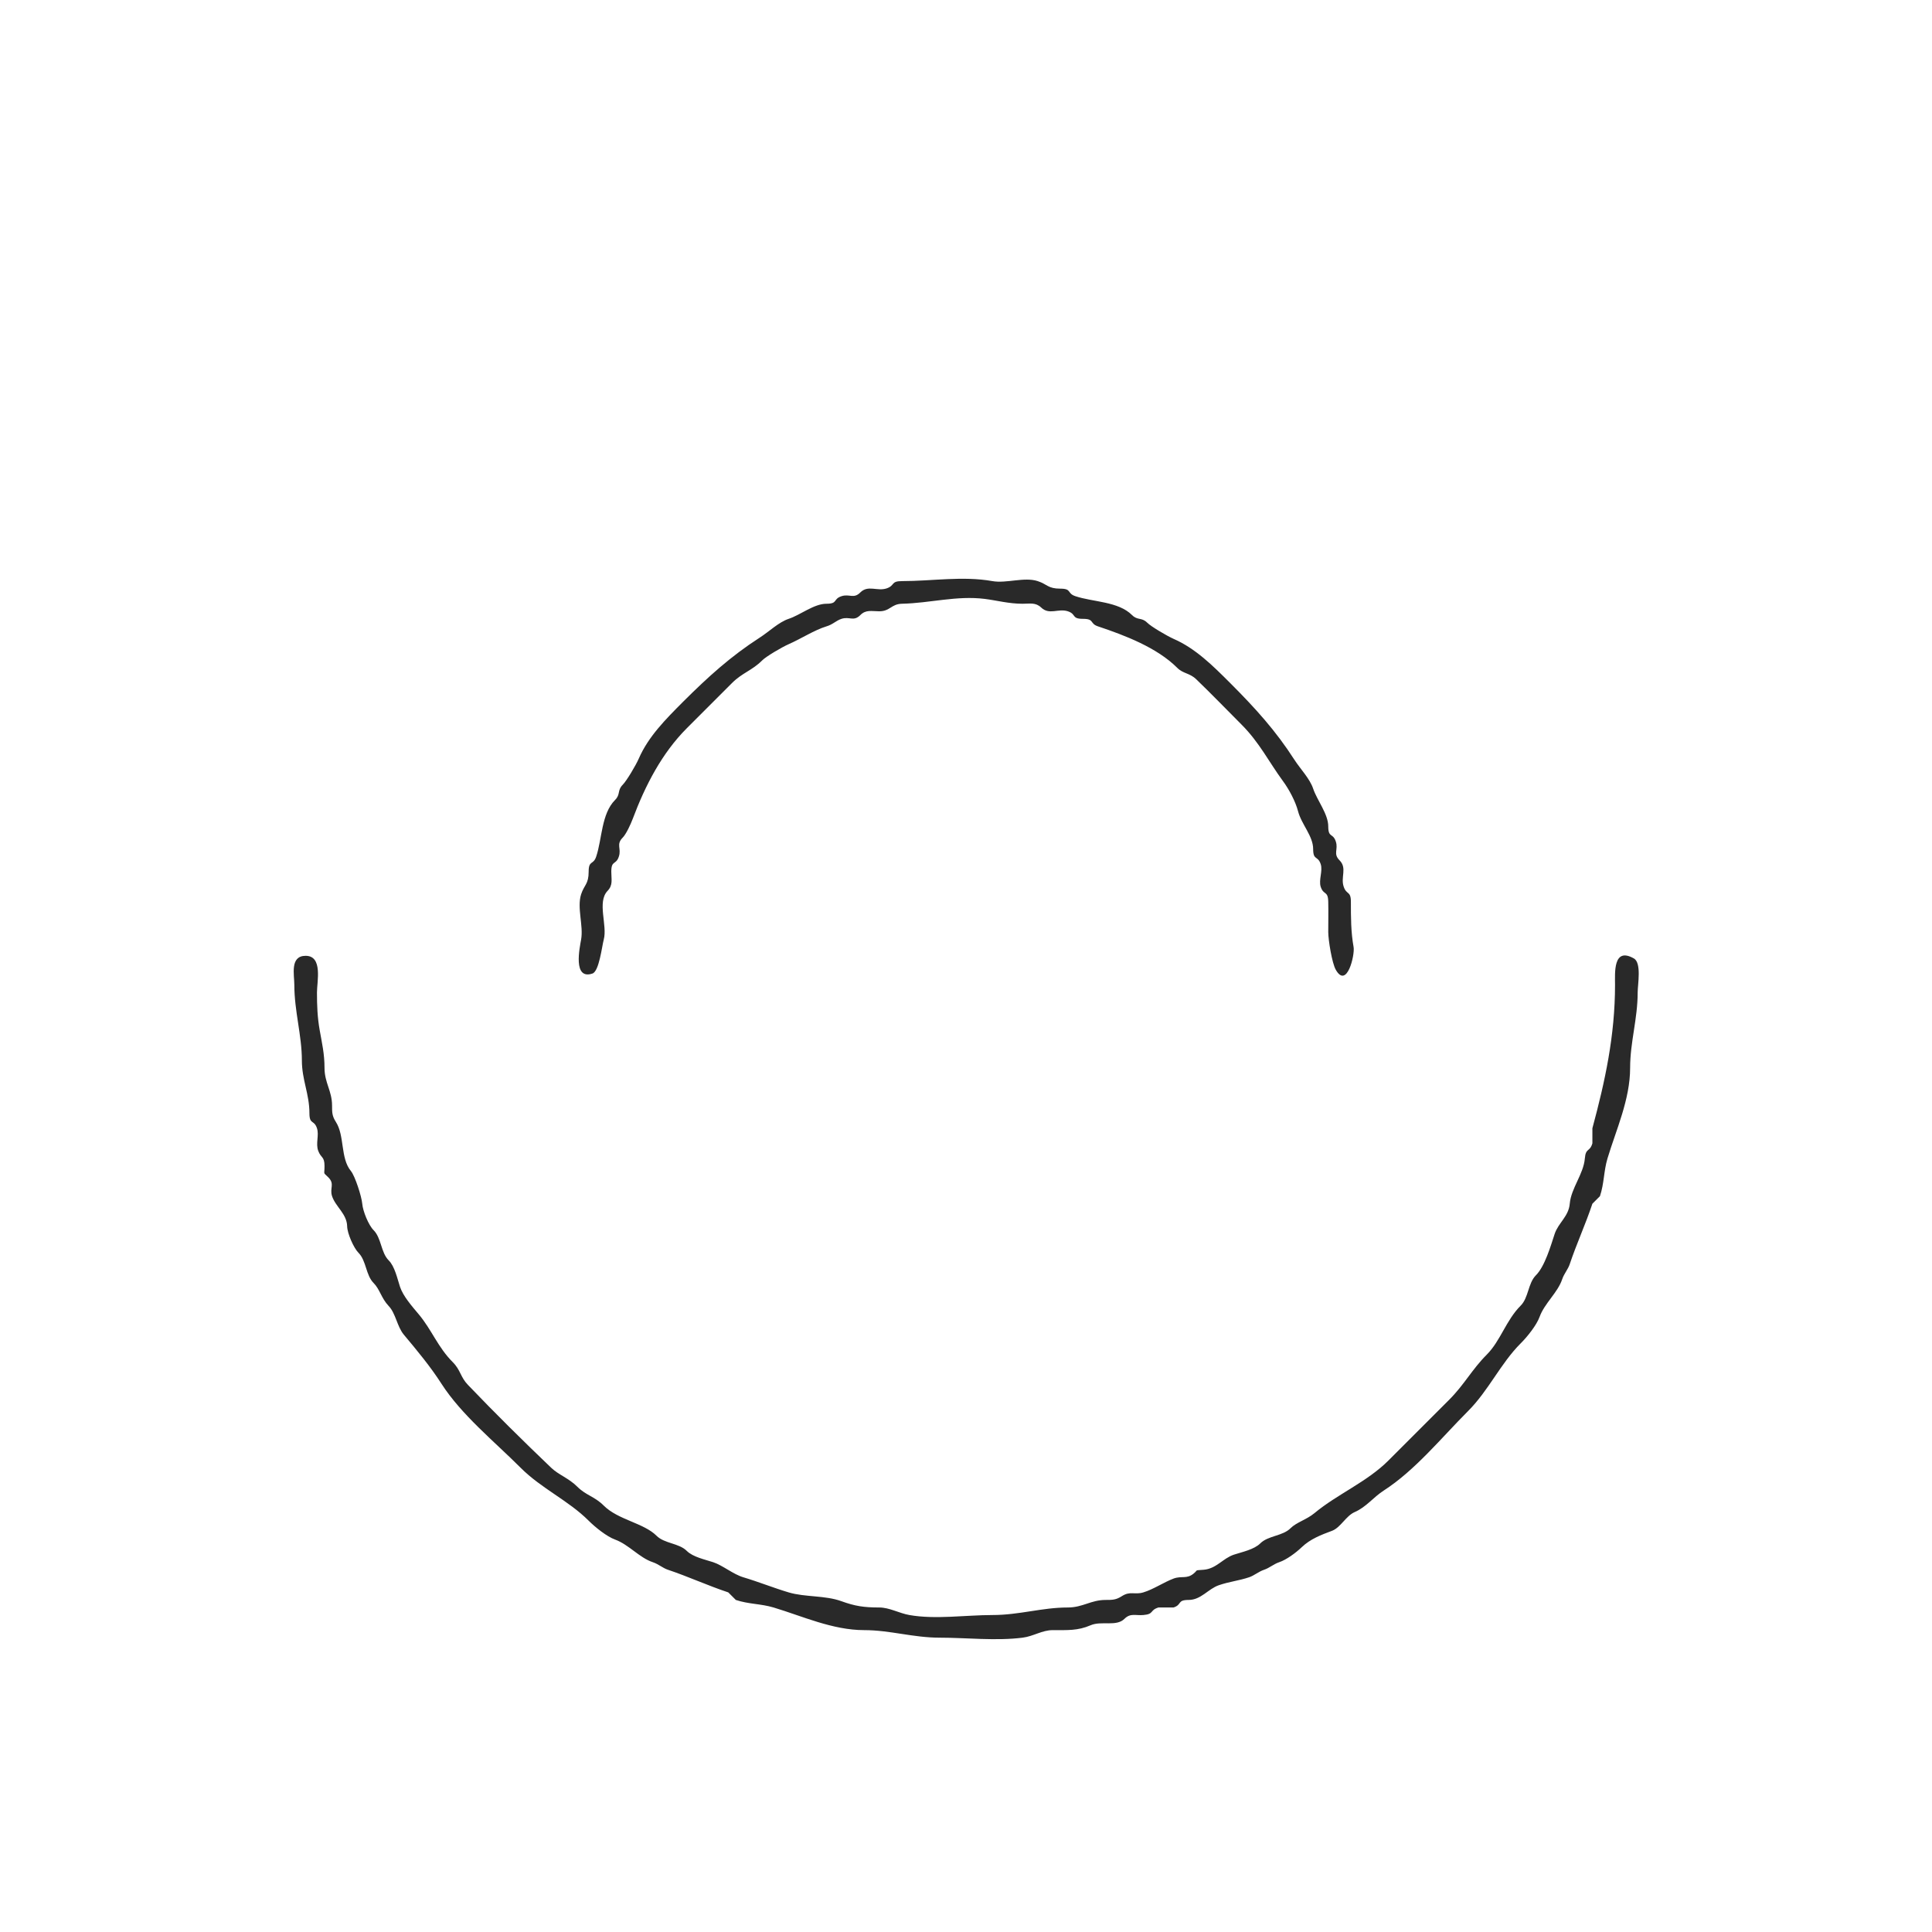
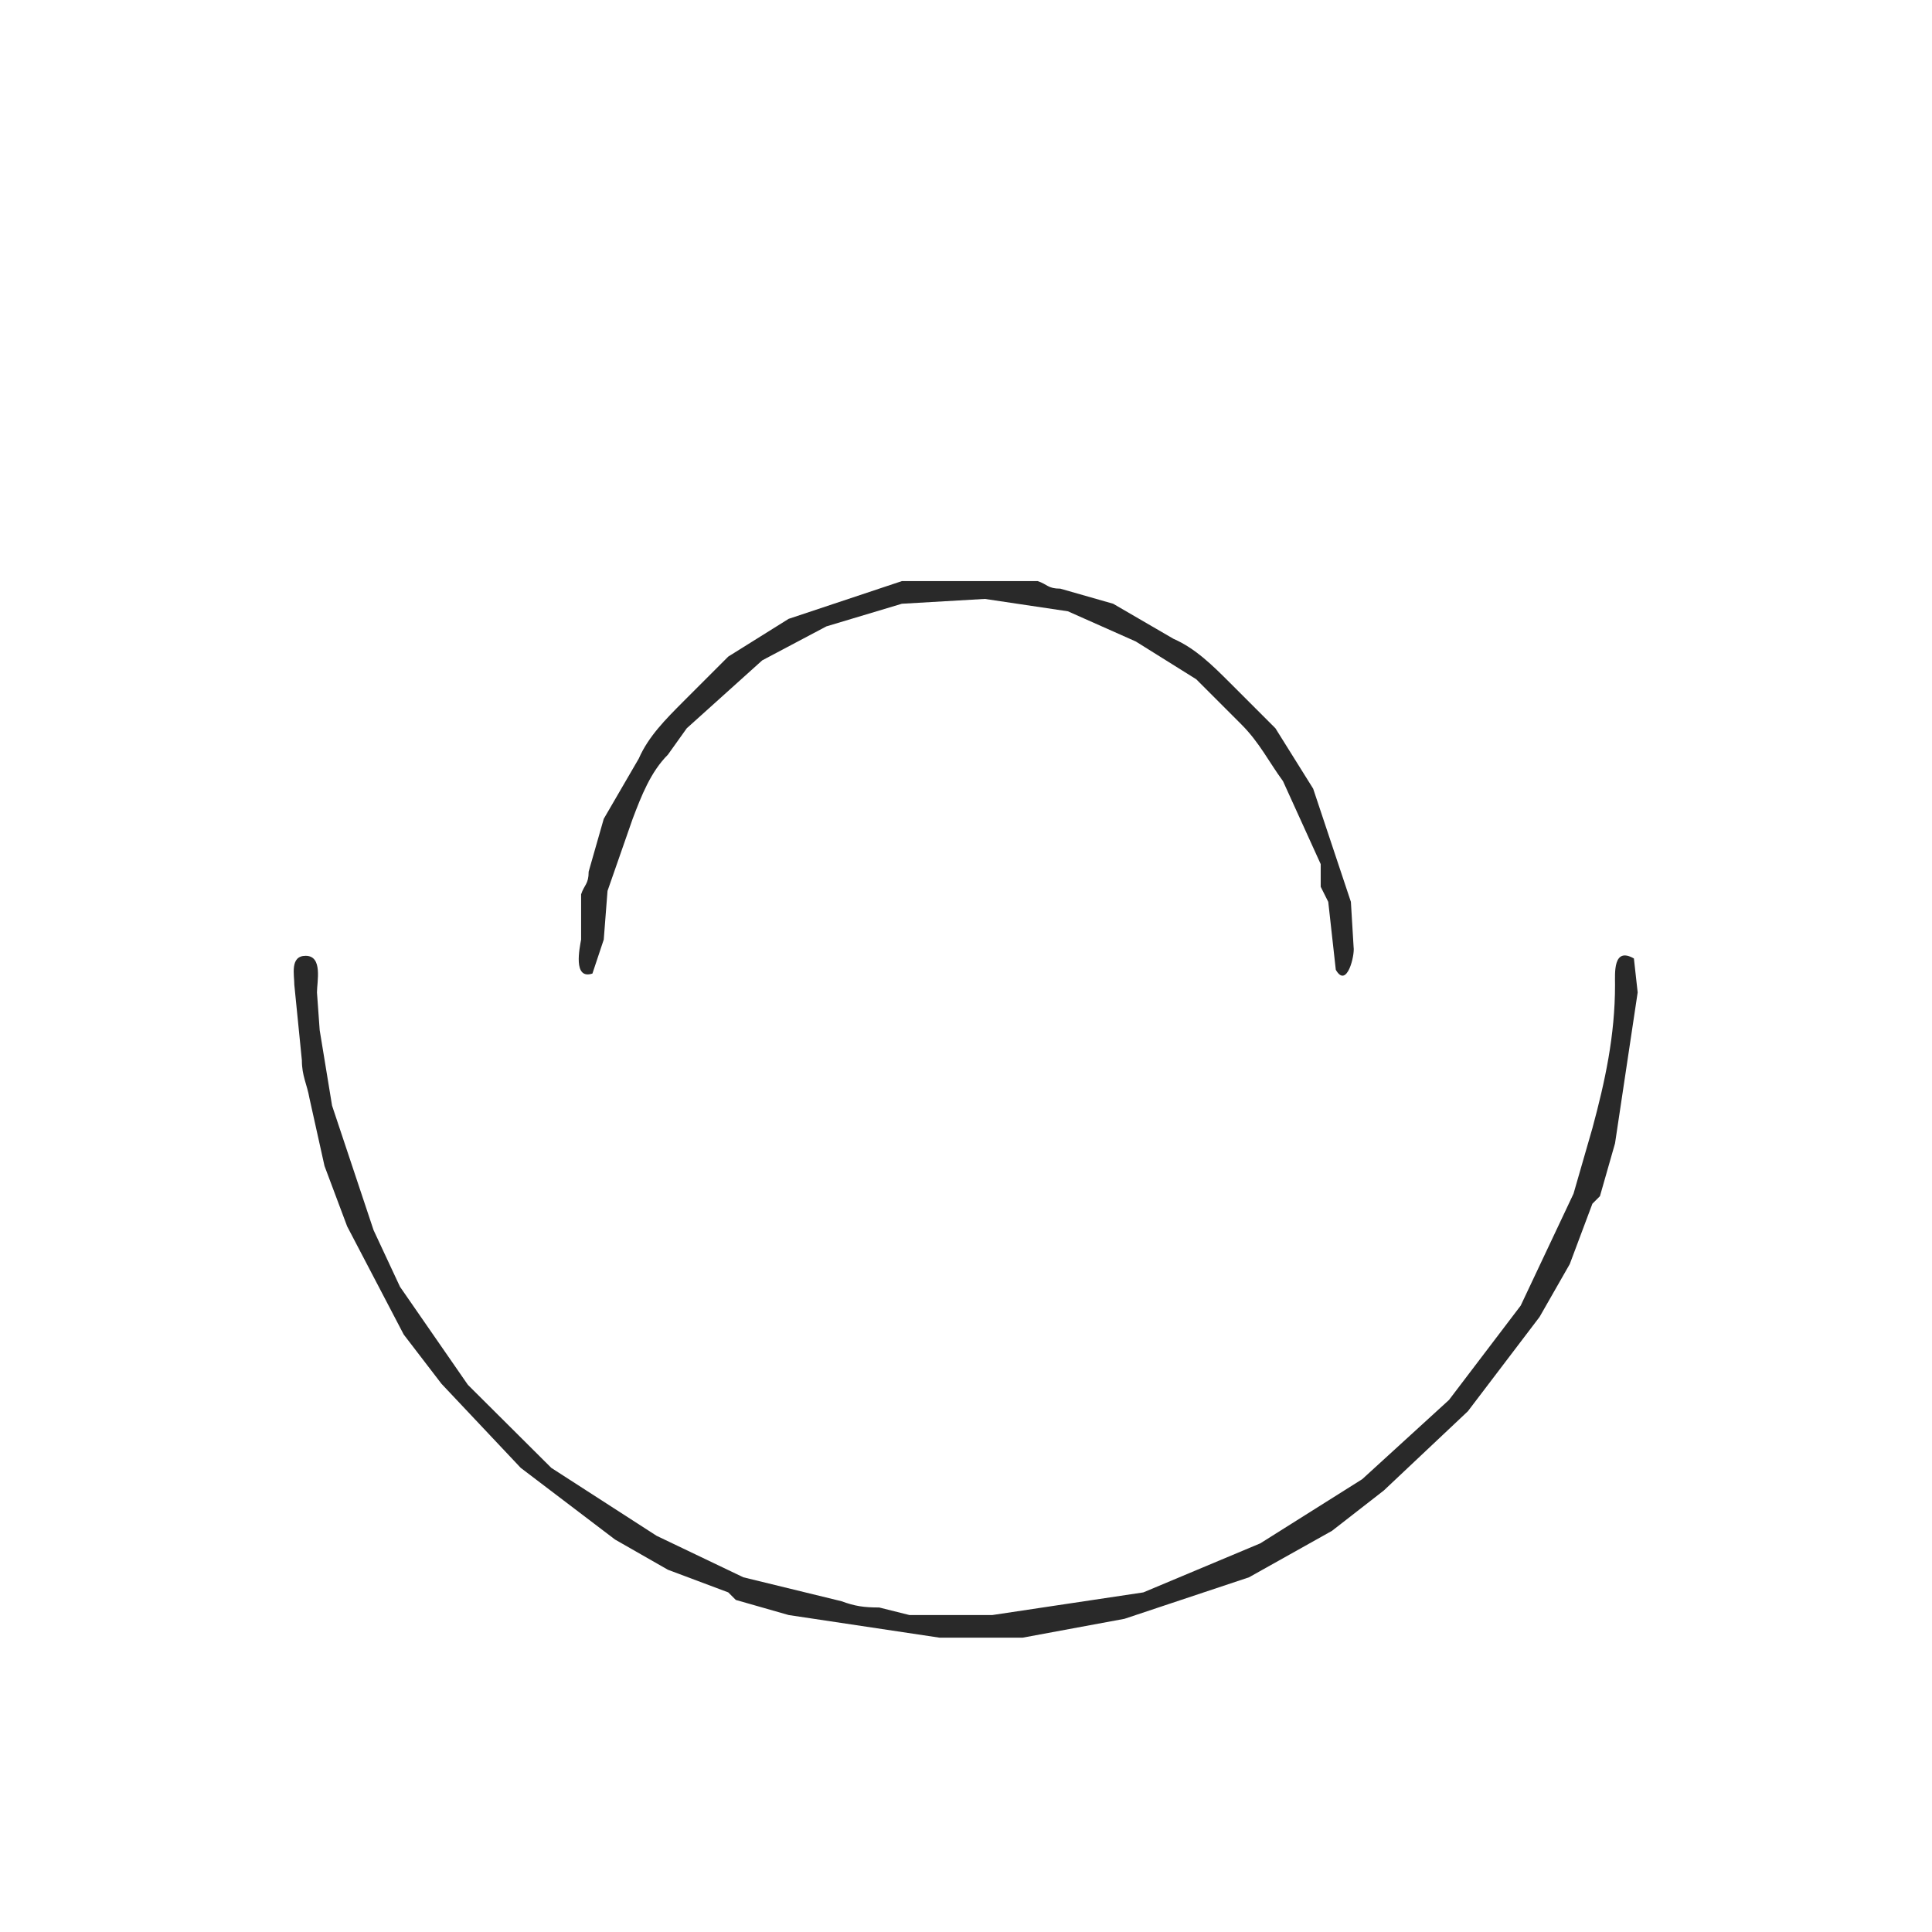
<svg xmlns="http://www.w3.org/2000/svg" viewBox="0 0 256 256">
-   <g id="g-s-f03b9c18">
-     <rect x="-128.00" y="-128.00" width="256.00" height="256.00" id="s-f03b9c18" fill="#ffffff" transform="translate(128.00, 128.00)" />
+   <g id="g-s-5ae743f2">
+     <rect x="-128.00" y="-128.00" width="256.00" height="256.00" id="s-5ae743f2" fill="#ffffff" transform="translate(128.00, 128.00)" />
  </g>
-   <g id="g-s-0a893672">
-     <path d="M 9.62 -19.29 C 10.89 -18.88 10.96 -18.29 12.62 -18.29 C 14.18 -18.29 13.46 -17.67 14.62 -17.29 C 16.95 -16.51 20.30 -16.61 22.12 -14.79 C 22.86 -14.05 23.39 -14.52 24.12 -13.79 C 24.65 -13.26 26.75 -12.03 27.62 -11.64 C 30.52 -10.38 32.83 -8.08 35.12 -5.79 C 38.48 -2.43 41.18 0.56 43.62 4.36 C 44.45 5.64 45.68 6.89 46.12 8.21 C 46.64 9.76 48.12 11.57 48.12 13.21 C 48.12 14.77 48.74 14.05 49.12 15.21 C 49.48 16.28 48.73 16.82 49.62 17.71 C 50.65 18.74 49.73 19.95 50.17 21.21 C 50.54 22.31 51.12 21.73 51.12 23.21 C 51.12 25.28 51.12 27.21 51.48 29.21 C 51.66 30.25 50.59 34.79 49.12 32.21 C 48.61 31.32 48.12 28.24 48.12 27.21 C 48.12 25.88 48.15 24.54 48.12 23.21 C 48.09 21.68 47.50 22.38 47.12 21.21 C 46.83 20.31 47.42 19.11 47.12 18.21 C 46.74 17.05 46.12 17.77 46.12 16.21 C 46.12 14.49 44.58 12.96 44.12 11.21 C 43.78 9.90 42.93 8.31 42.12 7.21 C 40.26 4.68 39.01 2.10 36.62 -0.29 C 34.62 -2.29 32.66 -4.33 30.62 -6.29 C 29.74 -7.13 28.90 -7.01 28.12 -7.79 C 25.43 -10.48 21.18 -12.10 17.62 -13.29 C 16.46 -13.67 17.18 -14.29 15.62 -14.29 C 14.06 -14.29 14.78 -14.90 13.62 -15.29 C 12.35 -15.71 11.16 -14.75 10.08 -15.79 C 9.34 -16.49 8.61 -16.29 7.62 -16.29 C 5.79 -16.29 4.21 -16.73 2.62 -16.93 C -1.11 -17.40 -4.64 -16.37 -8.38 -16.29 C -9.80 -16.25 -9.93 -15.29 -11.38 -15.29 C -12.40 -15.29 -13.13 -15.54 -13.88 -14.79 C -14.77 -13.89 -15.31 -14.64 -16.38 -14.29 C -17.15 -14.03 -17.50 -13.55 -18.38 -13.29 C -19.96 -12.81 -21.76 -11.64 -23.38 -10.93 C -24.25 -10.55 -26.35 -9.32 -26.88 -8.79 C -28.24 -7.43 -29.52 -7.15 -30.88 -5.79 C -32.88 -3.79 -34.88 -1.79 -36.88 0.21 C -40.17 3.51 -42.37 7.76 -44.04 12.21 C -44.30 12.90 -44.90 14.23 -45.38 14.71 C -46.27 15.61 -45.52 16.14 -45.88 17.21 C -46.26 18.37 -46.88 17.65 -46.88 19.21 C -46.88 20.25 -46.63 20.98 -47.38 21.76 C -48.79 23.24 -47.37 26.34 -47.88 28.21 C -48.12 29.10 -48.49 32.42 -49.38 32.71 C -52.00 33.59 -51.07 29.29 -50.88 28.21 C -50.55 26.36 -51.45 24.00 -50.88 22.21 C -50.47 20.95 -49.88 20.88 -49.88 19.21 C -49.88 17.65 -49.26 18.37 -48.88 17.21 C -48.10 14.89 -48.20 11.53 -46.38 9.71 C -45.64 8.98 -46.11 8.45 -45.38 7.71 C -44.85 7.18 -43.61 5.09 -43.23 4.21 C -41.97 1.31 -39.67 -0.99 -37.38 -3.29 C -34.02 -6.64 -31.03 -9.34 -27.23 -11.79 C -25.95 -12.61 -24.70 -13.85 -23.38 -14.29 C -21.83 -14.80 -20.02 -16.29 -18.38 -16.29 C -16.82 -16.29 -17.54 -16.90 -16.38 -17.29 C -15.31 -17.64 -14.77 -16.89 -13.88 -17.79 C -12.85 -18.82 -11.64 -17.90 -10.38 -18.33 C -9.28 -18.71 -9.86 -19.29 -8.38 -19.29 C -4.32 -19.29 -0.35 -19.99 3.62 -19.29 C 5.48 -18.96 7.84 -19.87 9.62 -19.29 Z" fill-rule="evenodd" id="s-0a893672" fill="#292929" transform="translate(127.88, 96.29)" />
+   <g id="g-s-634508a6">
+     <path d="M 10.67 -19.14 C 11.94 -18.73 12.00 -18.14 13.67 -18.14 L 20.67 -16.14 L 28.67 -11.49 C 31.57 -10.23 33.88 -7.93 36.17 -5.64 L 42.17 0.36 L 47.17 8.36 L 52.17 23.36 L 52.53 29.36 C 52.71 30.40 51.64 34.94 50.17 32.36 L 49.17 23.36 L 48.17 21.36 L 48.17 18.36 L 43.17 7.36 C 41.31 4.83 40.06 2.25 37.67 -0.14 L 31.67 -6.14 L 23.67 -11.14 L 14.67 -15.14 L 3.67 -16.78 L -7.33 -16.14 L -17.33 -13.14 L -25.83 -8.64 L -35.83 0.36 L -38.33 3.86 C -40.60 6.13 -41.83 9.27 -43.00 12.36 L -46.33 21.91 L -46.83 28.36 L -48.33 32.86 C -50.95 33.73 -50.02 29.44 -49.83 28.36 L -49.83 22.36 C -49.42 21.10 -48.83 21.03 -48.83 19.36 L -46.83 12.36 L -42.18 4.36 C -40.92 1.46 -38.62 -0.84 -36.33 -3.14 L -30.33 -9.14 L -22.33 -14.14 L -7.33 -19.14 L 10.67 -19.14 Z" fill-rule="evenodd" id="s-634508a6" fill="#292929" transform="translate(126.83, 96.14)" />
  </g>
-   <g id="g-s-99ae73bb">
-     <path d="M -86.74 -47.04 C -86.44 -45.33 -86.10 -43.92 -86.10 -42.04 C -86.10 -40.06 -85.10 -38.99 -85.10 -37.04 C -85.10 -36.14 -85.10 -35.67 -84.60 -34.89 C -83.41 -33.05 -84.02 -30.08 -82.60 -28.37 C -82.06 -27.72 -81.18 -24.99 -81.10 -24.04 C -81.02 -23.06 -80.27 -21.21 -79.60 -20.54 C -78.56 -19.50 -78.63 -17.57 -77.60 -16.54 C -76.78 -15.72 -76.45 -14.10 -76.10 -13.04 C -75.68 -11.78 -74.53 -10.48 -73.60 -9.37 C -71.88 -7.31 -71.08 -5.02 -69.10 -3.04 C -68.07 -2.01 -68.10 -1.08 -67.10 -0.04 C -63.51 3.71 -59.80 7.38 -56.05 10.96 C -55.10 11.87 -53.73 12.33 -52.60 13.46 C -51.44 14.62 -50.33 14.73 -49.10 15.96 C -47.21 17.85 -43.80 18.26 -42.10 19.96 C -41.06 21.00 -39.13 20.93 -38.10 21.96 C -37.28 22.78 -35.66 23.11 -34.60 23.46 C -33.33 23.88 -31.97 25.05 -30.60 25.46 C -28.56 26.07 -26.58 26.87 -24.60 27.46 C -22.43 28.11 -19.76 27.84 -17.60 28.63 C -15.83 29.27 -14.66 29.46 -12.60 29.46 C -11.24 29.46 -9.97 30.22 -8.60 30.46 C -5.18 31.07 -1.08 30.46 2.40 30.46 C 5.98 30.46 8.95 29.46 12.40 29.46 C 14.38 29.46 15.45 28.46 17.40 28.46 C 18.30 28.46 18.77 28.46 19.55 27.96 C 20.67 27.24 21.25 27.81 22.40 27.46 C 23.73 27.06 25.12 26.11 26.40 25.63 C 27.47 25.23 28.14 25.73 29.07 24.96 C 29.71 24.43 29.10 24.57 30.40 24.46 C 32.08 24.32 32.93 22.95 34.40 22.46 C 35.47 22.11 37.09 21.78 37.90 20.96 C 38.94 19.93 40.87 20.00 41.90 18.96 C 42.69 18.17 44.02 17.83 45.07 16.96 C 48.11 14.43 52.04 12.83 54.90 9.96 C 57.57 7.30 60.24 4.63 62.90 1.96 C 64.94 -0.08 65.94 -2.08 67.90 -4.04 C 69.72 -5.86 70.46 -8.60 72.40 -10.54 C 73.44 -11.57 73.37 -13.50 74.40 -14.54 C 75.60 -15.73 76.38 -18.46 76.90 -20.04 C 77.39 -21.51 78.76 -22.36 78.90 -24.04 C 79.08 -26.10 80.73 -27.97 80.90 -30.04 C 81.02 -31.48 81.55 -30.86 81.90 -32.04 C 81.90 -32.70 81.90 -33.37 81.90 -34.04 C 83.58 -40.26 84.90 -46.32 84.90 -53.04 C 84.90 -54.59 84.62 -58.12 87.40 -56.54 C 88.44 -55.94 87.90 -53.09 87.90 -52.04 C 87.90 -48.53 86.90 -45.46 86.90 -42.04 C 86.90 -37.85 85.03 -33.80 83.90 -30.04 C 83.39 -28.33 83.47 -26.73 82.90 -25.04 C 82.57 -24.70 82.24 -24.37 81.90 -24.04 C 80.99 -21.30 79.80 -18.73 78.90 -16.04 C 78.67 -15.34 78.16 -14.80 77.90 -14.04 C 77.31 -12.26 75.56 -10.86 74.90 -9.04 C 74.51 -7.96 73.29 -6.42 72.40 -5.54 C 69.73 -2.87 68.14 0.73 65.40 3.46 C 61.87 7.00 58.39 11.30 54.26 13.96 C 52.85 14.87 51.94 16.15 50.40 16.82 C 49.24 17.33 48.54 18.87 47.40 19.30 C 45.97 19.83 44.53 20.38 43.40 21.46 C 42.63 22.20 41.36 23.14 40.40 23.46 C 39.64 23.72 39.10 24.23 38.40 24.46 C 37.64 24.72 37.10 25.23 36.40 25.46 C 35.07 25.91 33.79 26.03 32.40 26.51 C 30.98 27.00 30.04 28.46 28.40 28.46 C 26.84 28.46 27.56 29.08 26.40 29.46 C 25.74 29.46 25.07 29.46 24.40 29.46 C 23.22 29.82 23.85 30.34 22.40 30.46 C 21.34 30.55 20.70 30.17 19.90 30.96 C 18.82 32.04 16.84 31.19 15.40 31.82 C 13.72 32.55 12.31 32.46 10.40 32.46 C 8.97 32.46 7.84 33.28 6.40 33.46 C 2.86 33.91 -1.03 33.46 -4.60 33.46 C -8.10 33.46 -11.18 32.46 -14.60 32.46 C -18.78 32.46 -22.83 30.59 -26.60 29.46 C -28.31 28.95 -29.91 29.03 -31.60 28.46 C -31.93 28.13 -32.26 27.80 -32.60 27.46 C -35.34 26.55 -37.91 25.36 -40.60 24.46 C -41.29 24.23 -41.83 23.72 -42.60 23.46 C -44.38 22.87 -45.77 21.13 -47.60 20.46 C -48.68 20.07 -50.21 18.85 -51.10 17.96 C -53.77 15.29 -57.36 13.70 -60.10 10.96 C -63.63 7.43 -67.94 3.95 -70.60 -0.18 C -72.06 -2.46 -73.85 -4.61 -75.60 -6.70 C -76.49 -7.78 -76.67 -9.53 -77.60 -10.49 C -78.58 -11.53 -78.77 -12.71 -79.60 -13.54 C -80.63 -14.57 -80.56 -16.50 -81.60 -17.54 C -82.23 -18.17 -83.08 -20.10 -83.10 -21.04 C -83.13 -22.69 -84.63 -23.63 -85.10 -25.04 C -85.45 -26.11 -84.70 -26.64 -85.60 -27.54 C -86.33 -28.27 -86.10 -27.80 -86.10 -29.04 C -86.10 -30.33 -86.57 -30.07 -86.93 -31.04 C -87.30 -32.01 -86.79 -33.11 -87.10 -34.04 C -87.48 -35.20 -88.10 -34.48 -88.10 -36.04 C -88.10 -38.59 -89.10 -40.44 -89.10 -43.04 C -89.10 -46.35 -90.10 -49.57 -90.10 -53.04 C -90.10 -54.37 -90.71 -56.89 -88.60 -56.89 C -86.30 -56.89 -87.10 -53.47 -87.10 -52.04 C -87.10 -50.28 -87.04 -48.73 -86.74 -47.04 Z" fill-rule="evenodd" id="s-99ae73bb" fill="#292929" transform="translate(129.10, 183.54)" />
+   <g id="g-s-8d1e3a6c">
+     <path d="M -87.57 -47.48 L -85.93 -37.48 L -80.43 -20.98 L -76.93 -13.48 L -67.93 -0.48 L -56.88 10.52 L -42.93 19.52 L -31.43 25.02 L -18.43 28.19 C -16.66 28.84 -15.49 29.02 -13.43 29.02 L -9.43 30.02 L 1.57 30.02 L 21.57 27.02 L 37.07 20.52 L 50.57 12.02 L 62.07 1.52 L 71.57 -10.98 L 78.57 -25.81 L 81.07 -34.48 C 82.75 -40.70 84.07 -46.76 84.07 -53.48 C 84.07 -55.03 83.79 -58.56 86.57 -56.98 L 87.07 -52.48 L 84.07 -32.48 L 82.07 -25.48 L 81.07 -24.48 L 78.07 -16.48 L 74.07 -9.48 L 64.57 3.02 L 53.43 13.52 L 46.57 18.86 L 35.57 25.02 L 19.07 30.52 L 5.57 33.02 L -5.43 33.02 L -25.43 30.02 L -32.43 28.02 L -33.43 27.02 L -41.43 24.02 L -48.43 20.02 L -60.93 10.52 L -71.43 -0.62 L -76.43 -7.14 L -83.93 -21.48 L -86.93 -29.48 L -88.93 -38.48 C -89.25 -40.31 -89.93 -41.41 -89.93 -43.48 L -90.93 -53.48 C -90.93 -54.80 -91.54 -57.33 -89.43 -57.33 C -87.13 -57.33 -87.93 -53.91 -87.93 -52.48 L -87.57 -47.48 Z" fill-rule="evenodd" id="s-8d1e3a6c" fill="#292929" transform="translate(129.93, 183.98)" />
  </g>
</svg>
